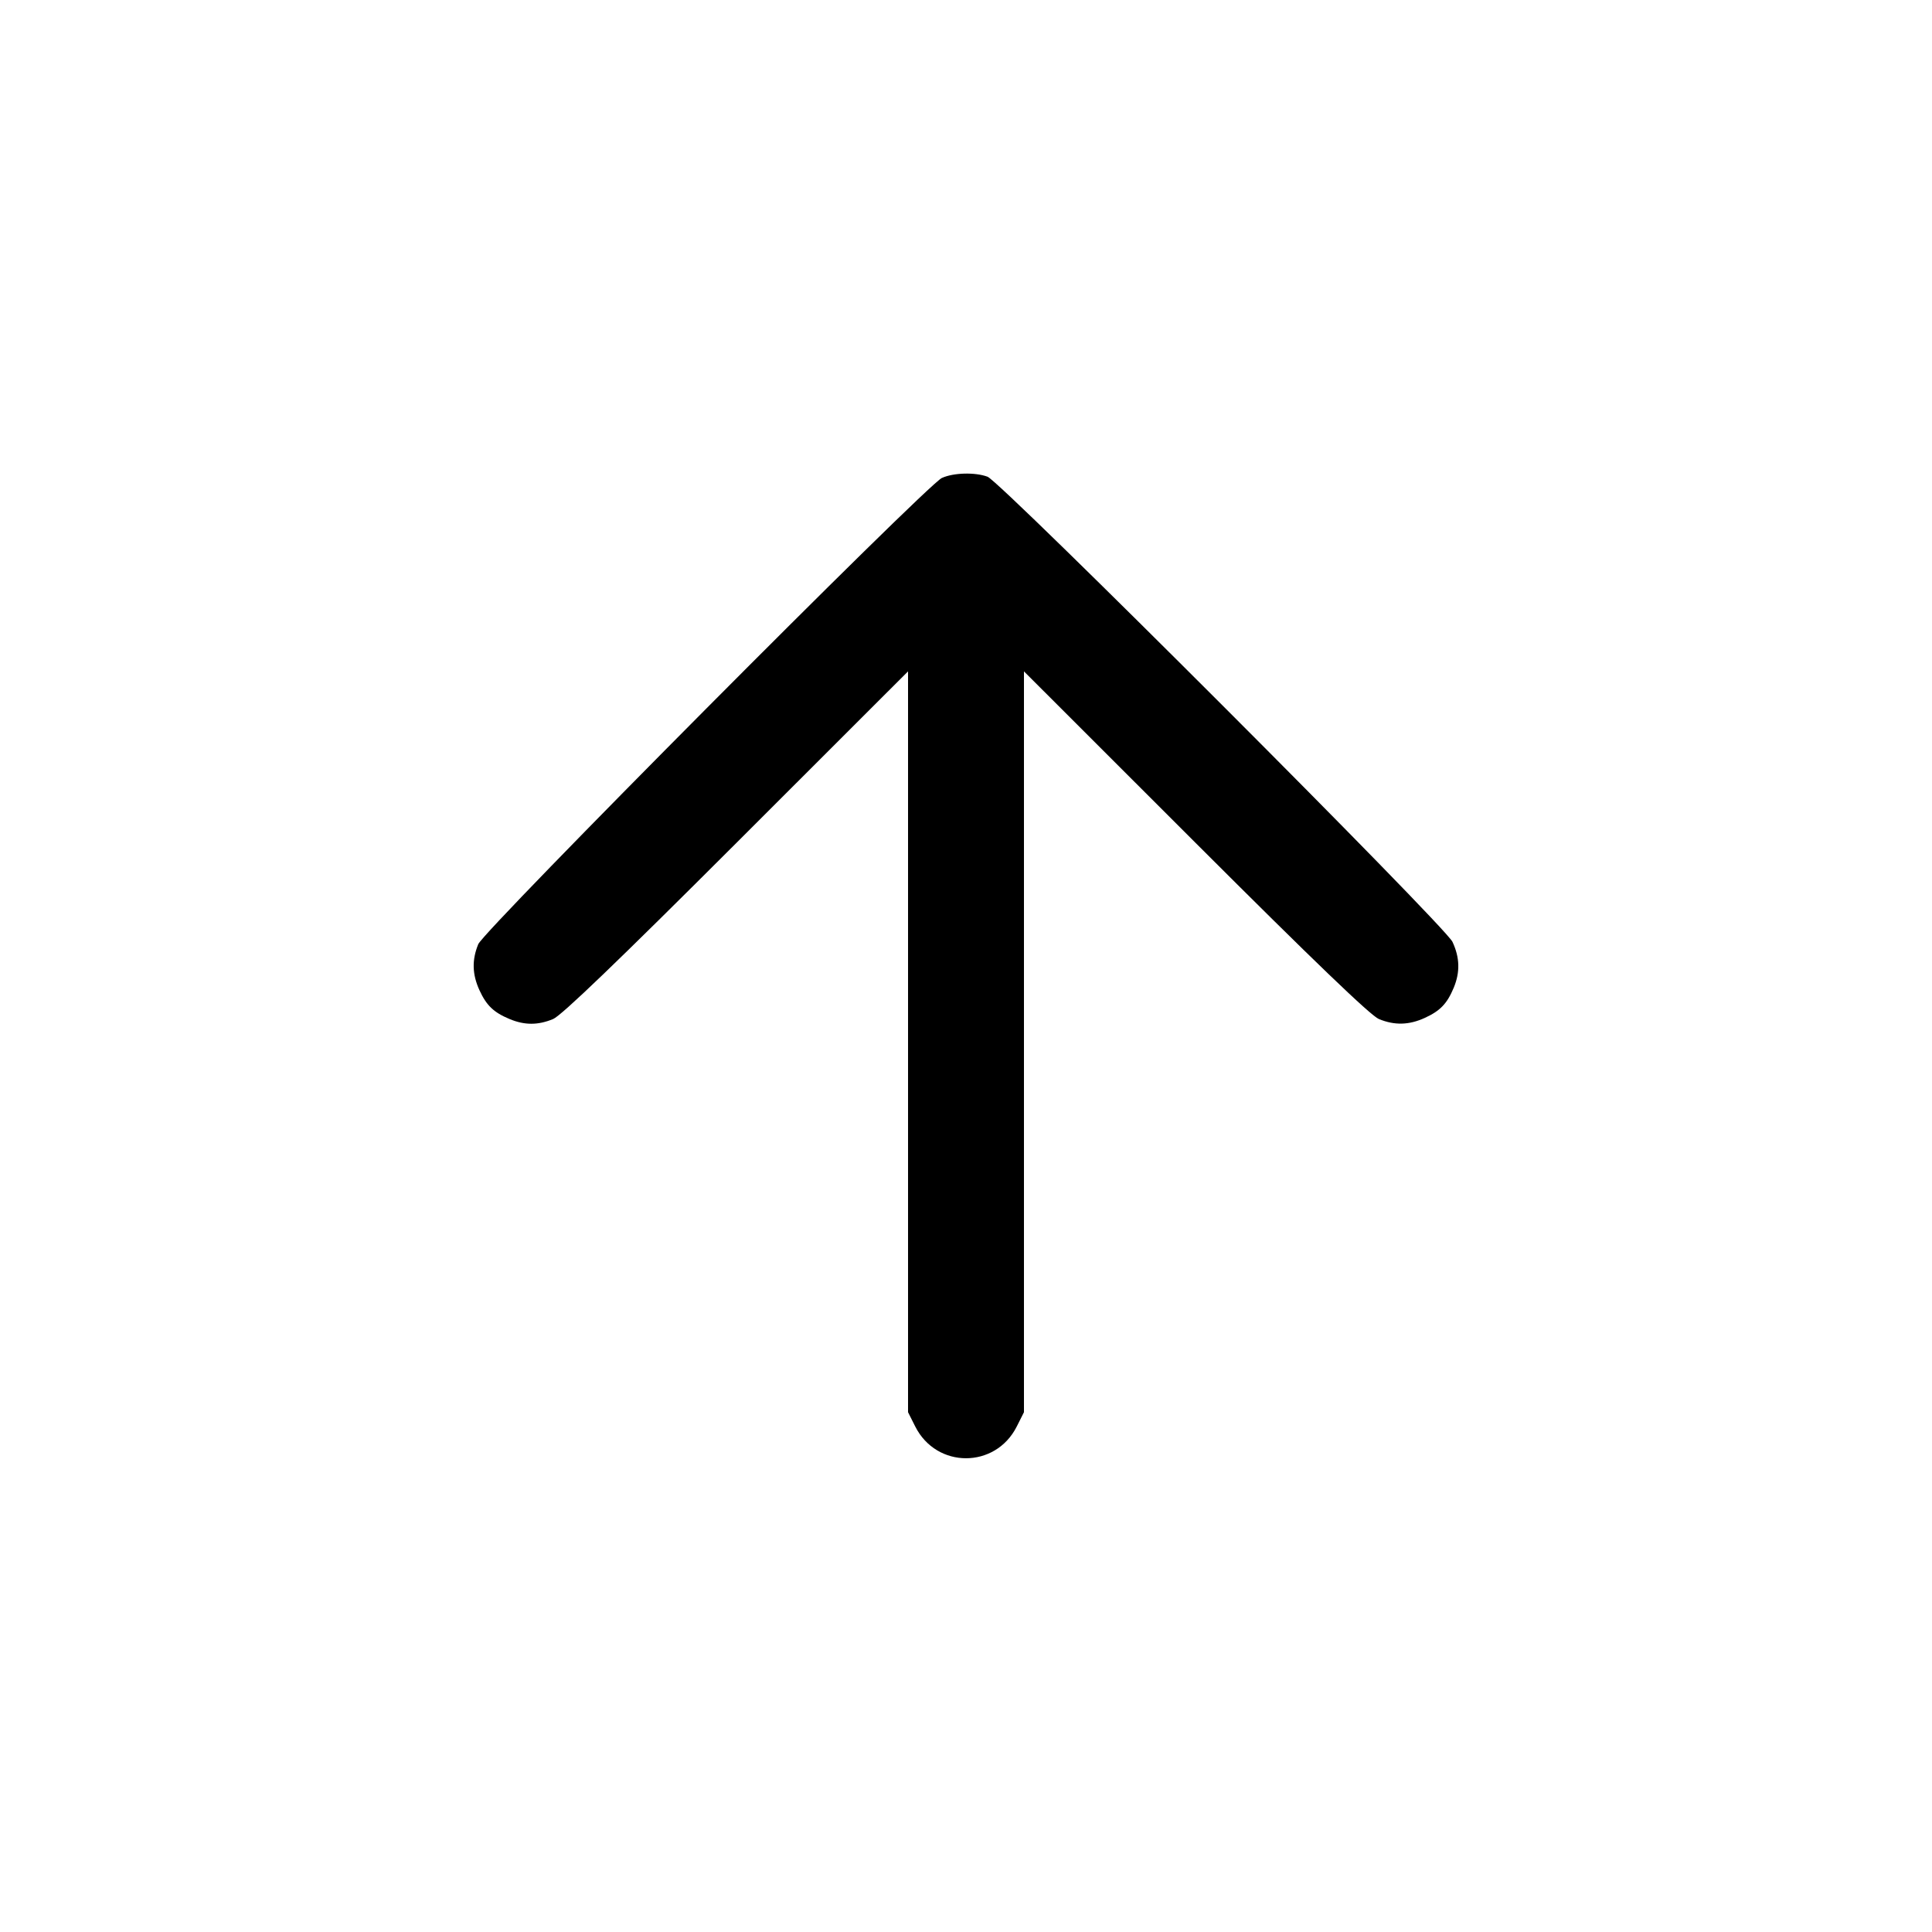
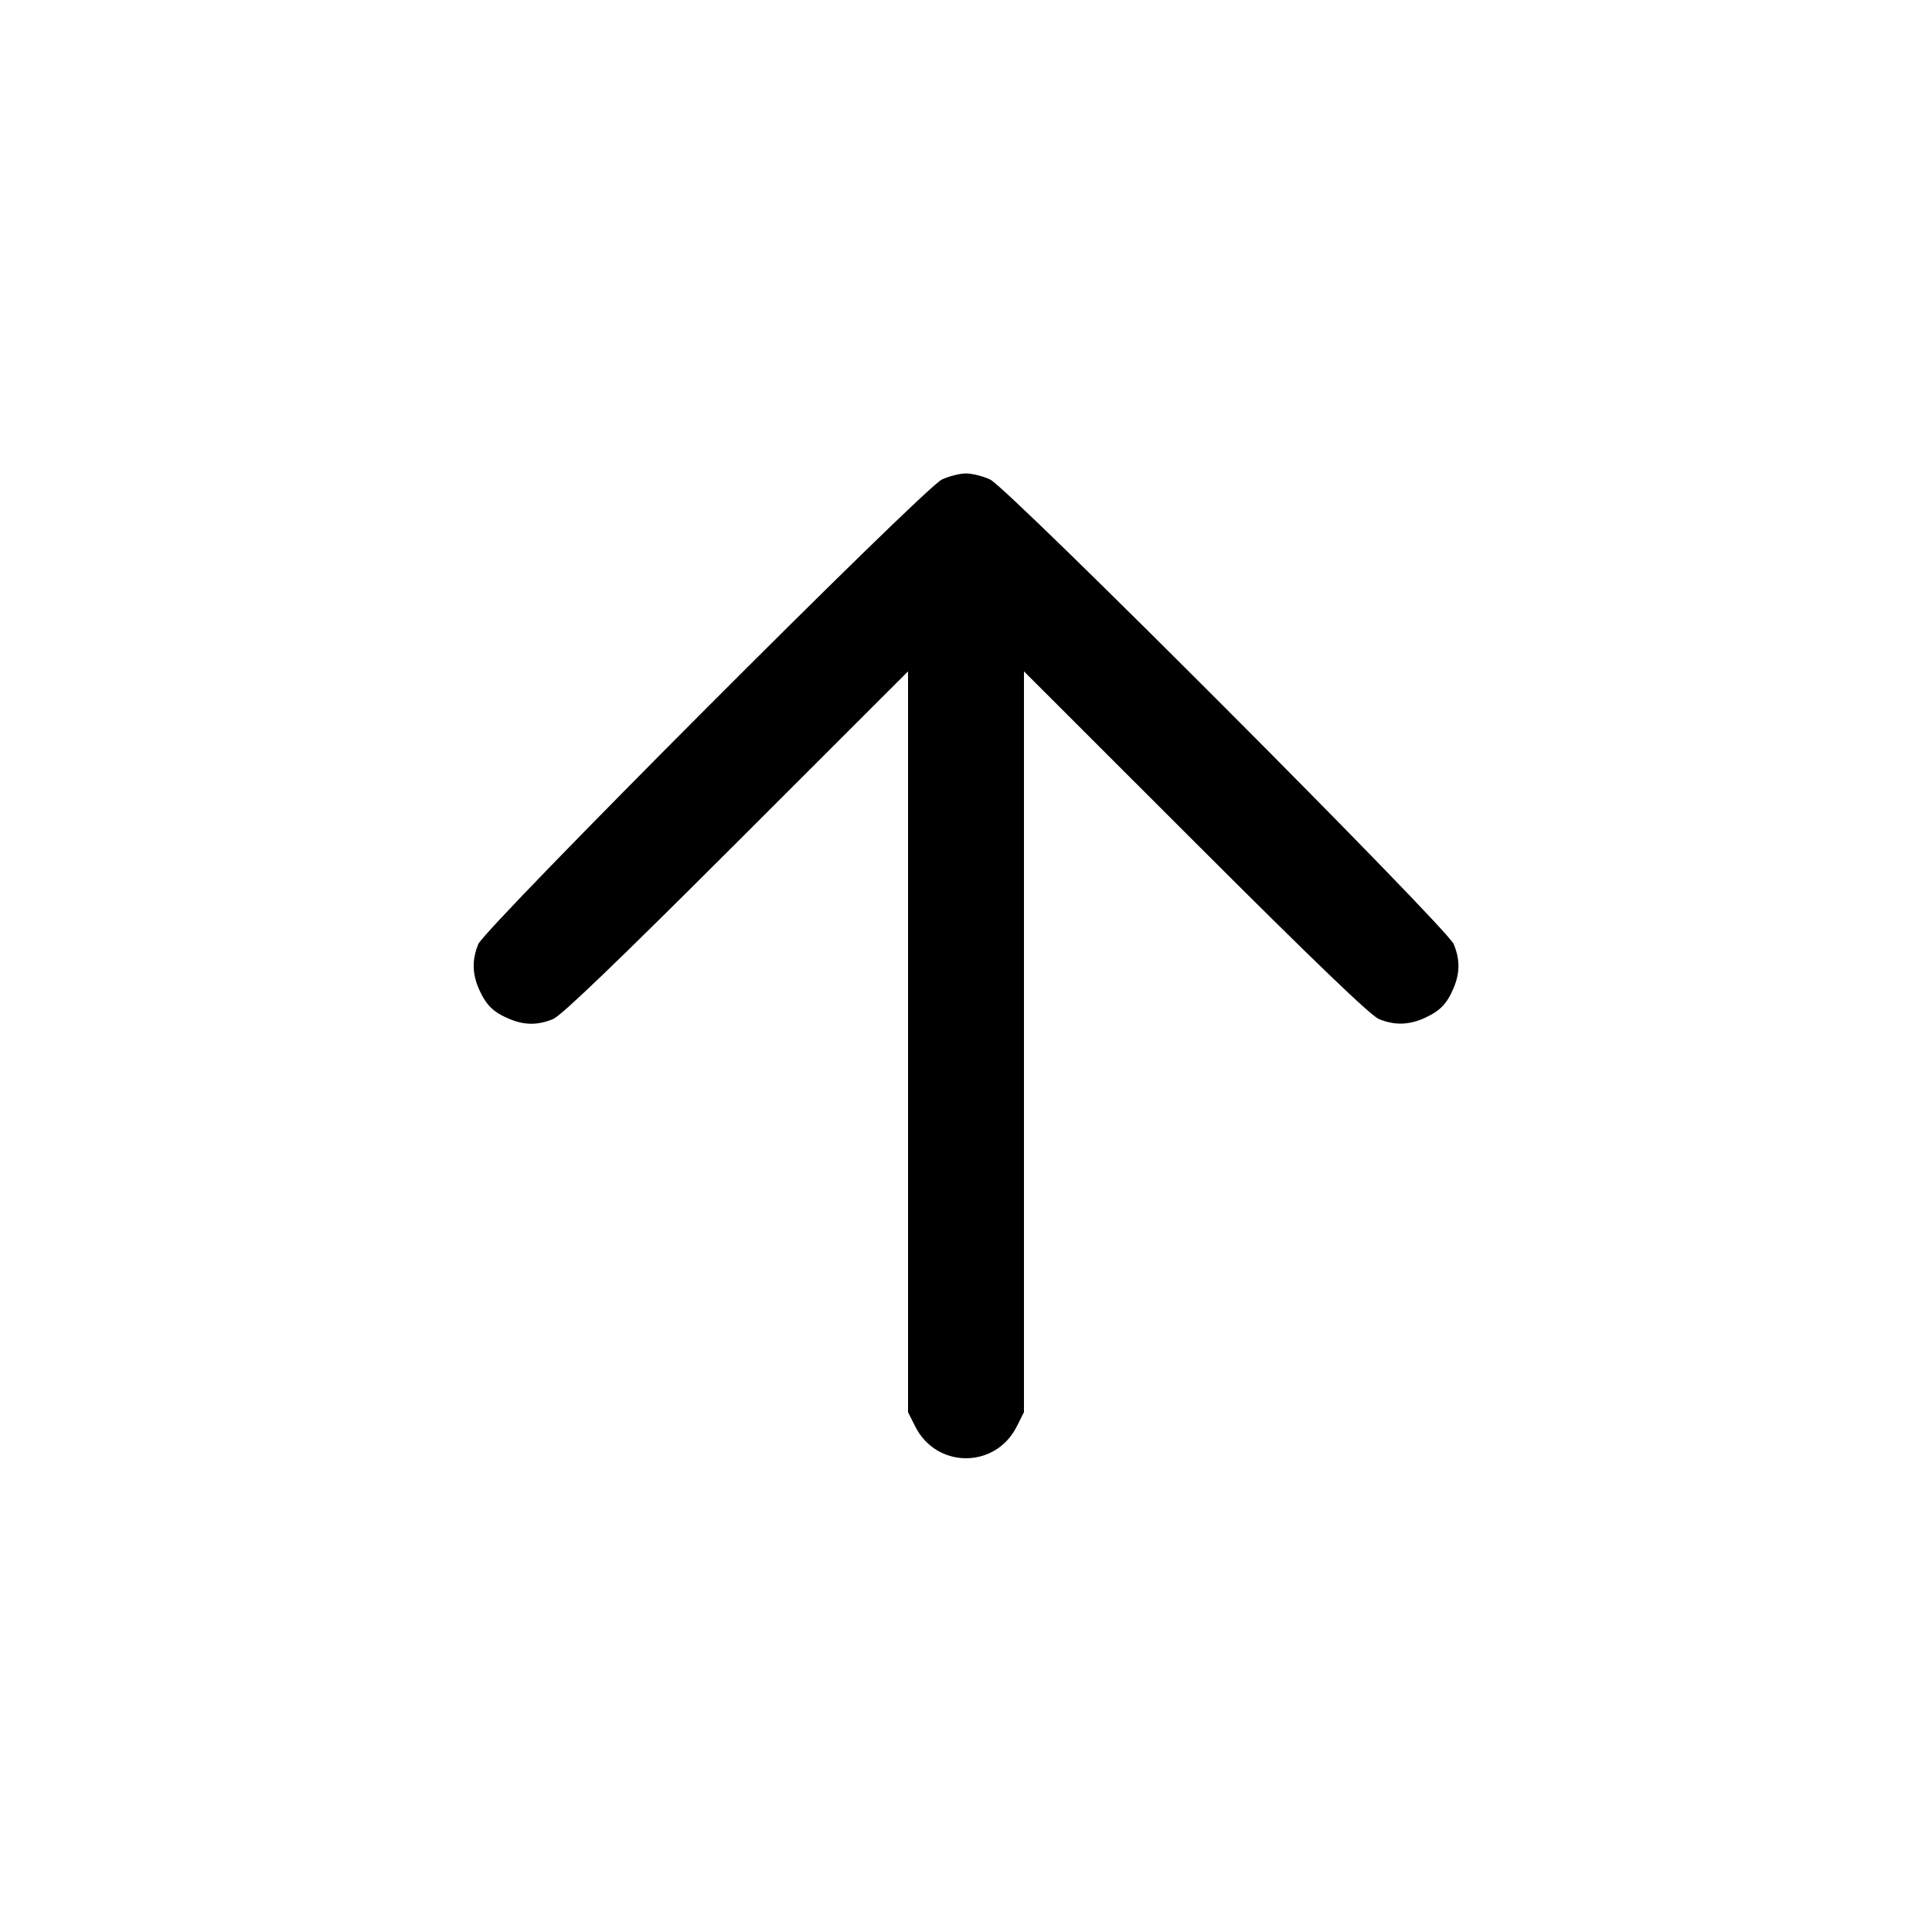
- <svg xmlns="http://www.w3.org/2000/svg" width="20" height="20" viewBox="0 0 20 20" fill="none">
-   <path d="M9.750 4.948 C 9.592 5.020,5.013 9.625,4.951 9.774 C 4.884 9.937,4.888 10.086,4.963 10.250 C 5.036 10.409,5.110 10.480,5.275 10.549 C 5.431 10.614,5.569 10.614,5.726 10.549 C 5.812 10.513,6.397 9.951,7.625 8.724 L 9.400 6.950 9.400 10.785 L 9.400 14.619 9.475 14.768 C 9.696 15.205,10.304 15.205,10.525 14.768 L 10.600 14.619 10.600 10.785 L 10.600 6.950 12.375 8.724 C 13.603 9.951,14.188 10.513,14.274 10.549 C 14.437 10.616,14.586 10.612,14.750 10.537 C 14.909 10.464,14.980 10.390,15.049 10.225 C 15.116 10.063,15.112 9.913,15.036 9.750 C 14.958 9.584,10.363 4.987,10.223 4.935 C 10.094 4.887,9.870 4.893,9.750 4.948 " stroke="none" fill-rule="evenodd" fill="black" />
+ <svg xmlns="http://www.w3.org/2000/svg" width="20" height="20" fill="none">
+   <path d="M9.750 4.964 C 9.561 5.053,5.022 9.602,4.951 9.774 C 4.884 9.937,4.888 10.086,4.963 10.250 C 5.036 10.409,5.110 10.480,5.275 10.549 C 5.431 10.614,5.569 10.614,5.726 10.549 C 5.812 10.513,6.397 9.951,7.625 8.724 L 9.400 6.950 9.400 10.785 L 9.400 14.619 9.475 14.768 C 9.696 15.205,10.304 15.205,10.525 14.768 L 10.600 14.619 10.600 10.785 L 10.600 6.950 12.375 8.724 C 13.603 9.951,14.188 10.513,14.274 10.549 C 14.437 10.616,14.586 10.612,14.750 10.537 C 14.909 10.464,14.980 10.390,15.049 10.225 C 15.114 10.069,15.114 9.931,15.049 9.774 C 14.978 9.602,10.439 5.053,10.250 4.964 C 10.177 4.930,10.064 4.901,10.000 4.901 C 9.936 4.901,9.823 4.930,9.750 4.964 " stroke="none" fill-rule="evenodd" fill="black" />
</svg>
